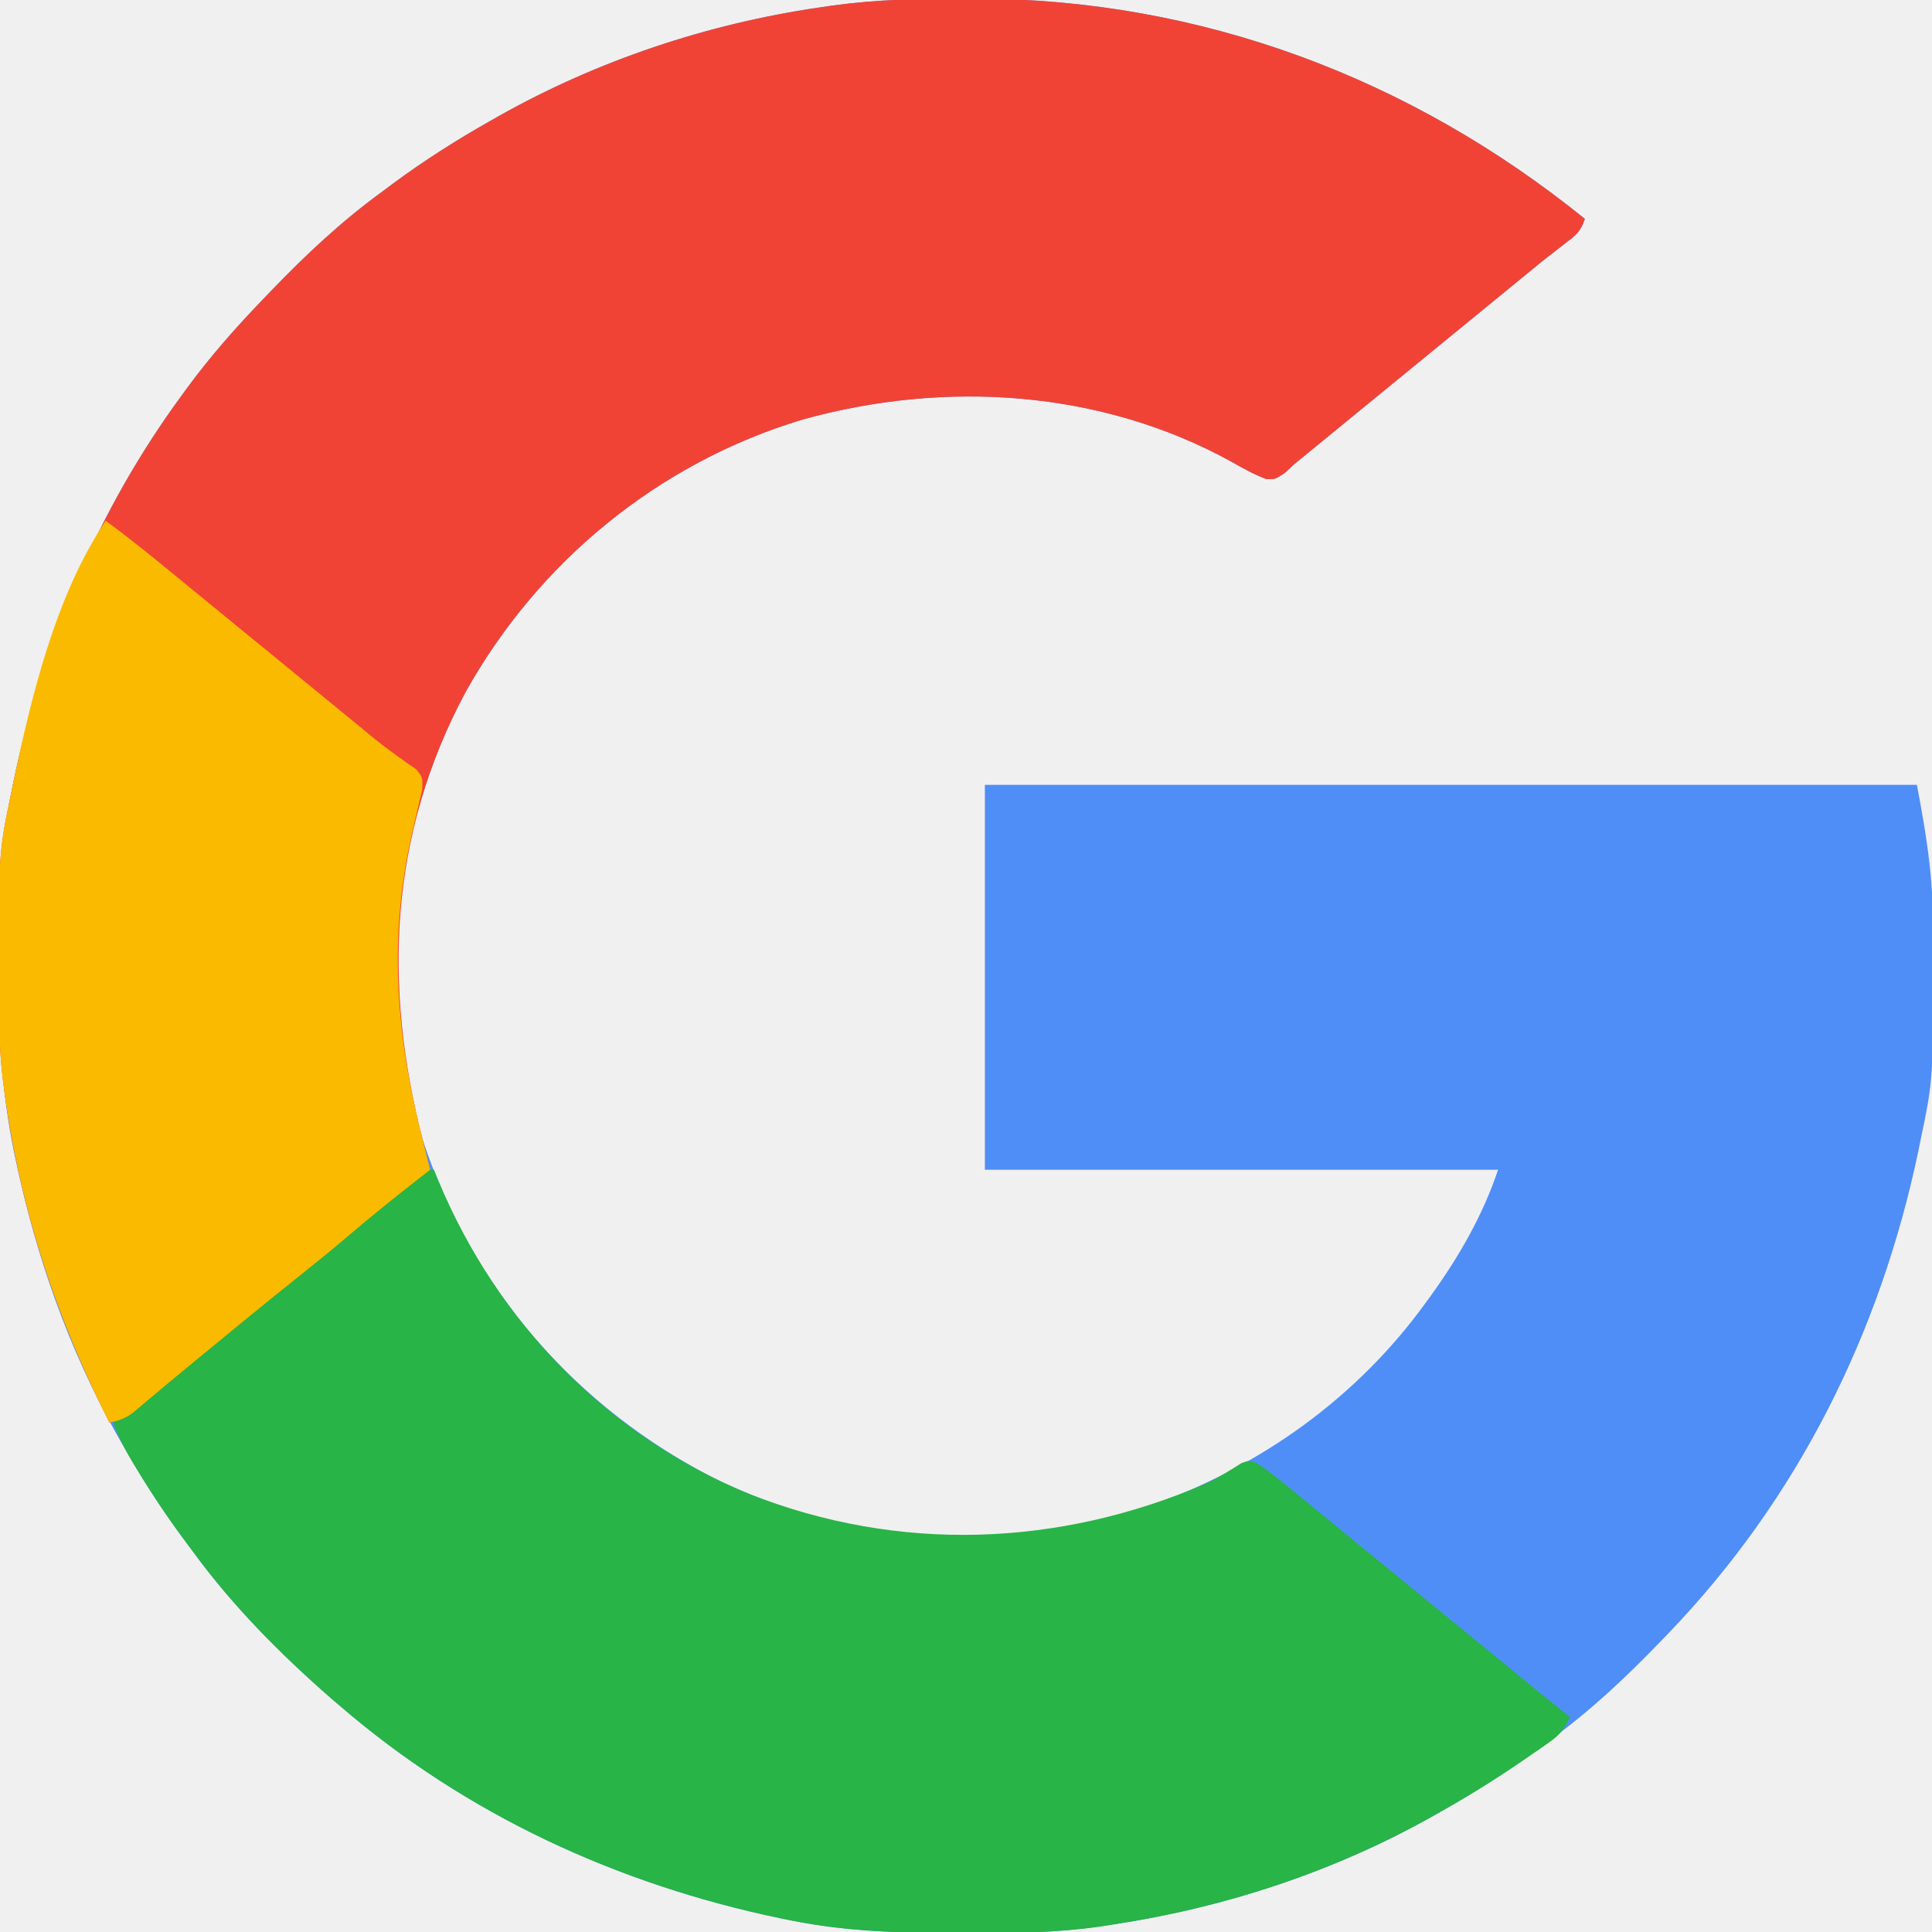
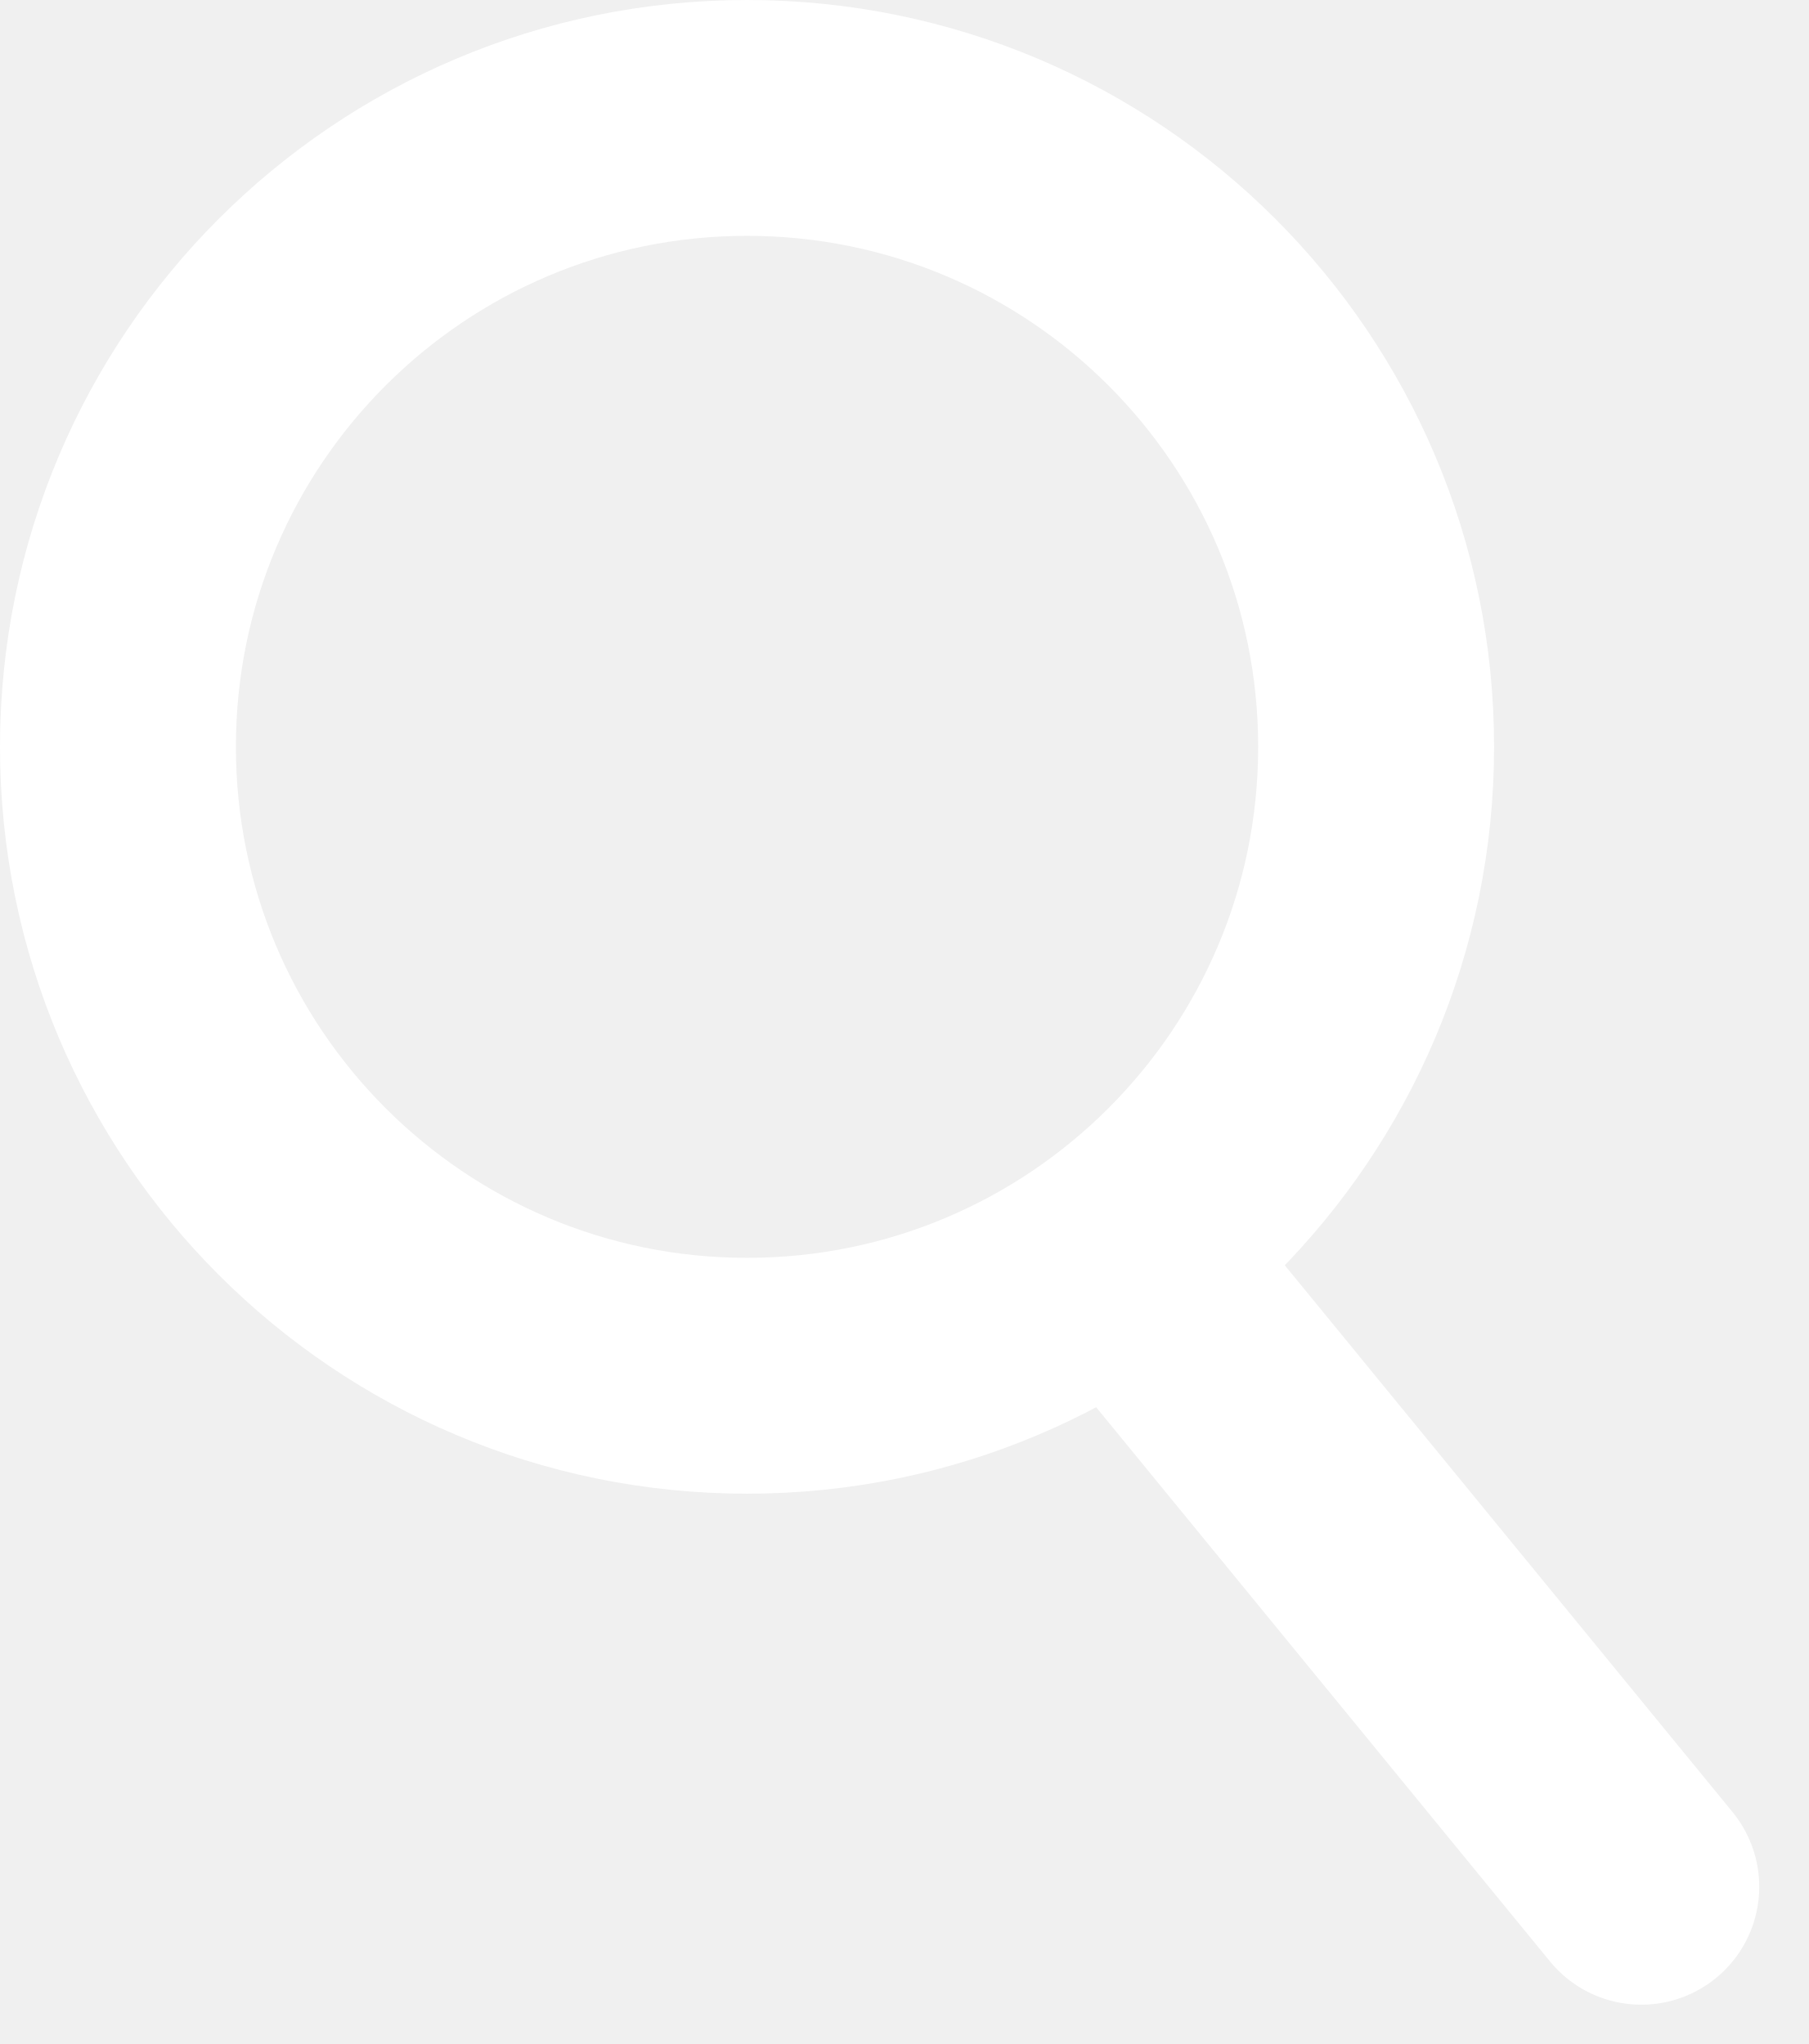
- <svg xmlns="http://www.w3.org/2000/svg" version="1.1" width="512" height="512">
-   <path d="M0 0 C0.986 0.001 1.972 0.001 2.987 0.002 C62.449 0.152 118.041 21.037 164.188 58.375 C162.987 61.977 161.789 62.718 158.812 65 C157.906 65.705 157 66.41 156.066 67.137 C155.116 67.875 154.166 68.614 153.188 69.375 C151.37 70.848 149.558 72.327 147.75 73.812 C146.833 74.564 145.917 75.316 144.973 76.09 C144.054 76.844 143.134 77.598 142.188 78.375 C140.354 79.875 138.521 81.375 136.688 82.875 C135.78 83.618 134.873 84.36 133.938 85.125 C103.688 109.875 103.688 109.875 100.961 112.105 C99.049 113.67 97.138 115.235 95.227 116.801 C94.265 117.588 93.303 118.376 92.312 119.188 C91.449 119.895 90.585 120.603 89.695 121.332 C88.454 122.343 88.454 122.343 87.188 123.375 C86.36 124.142 85.532 124.909 84.68 125.699 C82.188 127.375 82.188 127.375 79.789 127.352 C76.522 126.125 73.576 124.486 70.562 122.75 C35.885 103.636 -5.416 101.061 -43.165 111.577 C-81.324 123.075 -113.242 149.259 -132.55 184.002 C-152.125 220.654 -155.764 262.71 -143.812 302.375 C-130.702 341.948 -103 373.72 -65.816 392.496 C-30.156 409.68 11.305 411.931 48.808 399.507 C78.227 389.064 103.902 370.756 122.188 345.375 C122.622 344.778 123.056 344.181 123.504 343.566 C130.848 333.372 137.198 322.344 141.188 310.375 C96.308 310.375 51.428 310.375 5.188 310.375 C5.188 276.715 5.188 243.055 5.188 208.375 C86.698 208.375 168.208 208.375 252.188 208.375 C254.48 220.6 256.33 231.299 256.391 243.508 C256.398 244.454 256.405 245.401 256.412 246.376 C256.64 285.892 256.64 285.892 253.188 302.375 C252.889 303.837 252.889 303.837 252.585 305.329 C242.465 353.711 220.548 397.699 186.188 433.375 C185.555 434.034 184.923 434.694 184.272 435.373 C175.128 444.861 165.83 453.601 155.188 461.375 C154.036 462.233 152.885 463.091 151.734 463.949 C143.545 469.987 135.042 475.37 126.188 480.375 C125.48 480.777 124.773 481.179 124.044 481.594 C97.841 496.346 68.901 505.88 39.188 510.375 C38.062 510.552 36.937 510.73 35.777 510.912 C24.245 512.56 12.824 512.733 1.188 512.688 C0.192 512.685 -0.803 512.683 -1.828 512.681 C-16.673 512.629 -31.209 512.305 -45.812 509.375 C-46.804 509.176 -47.796 508.978 -48.818 508.773 C-92.052 499.783 -132.284 481.297 -165.812 452.375 C-166.558 451.741 -167.303 451.107 -168.07 450.453 C-181.575 438.642 -194.247 425.891 -204.812 411.375 C-205.669 410.225 -206.526 409.075 -207.383 407.926 C-213.423 399.736 -218.806 391.231 -223.812 382.375 C-224.215 381.668 -224.617 380.961 -225.031 380.232 C-237.719 357.697 -246.172 333.432 -251.562 308.188 C-251.761 307.263 -251.96 306.338 -252.165 305.385 C-255.457 289.178 -256.188 273.245 -256.125 256.75 C-256.123 255.732 -256.121 254.714 -256.118 253.665 C-256.069 239.056 -255.818 224.724 -252.812 210.375 C-252.614 209.4 -252.415 208.425 -252.21 207.421 C-244.487 170.5 -230.143 135.863 -207.812 105.375 C-207.396 104.802 -206.98 104.229 -206.552 103.639 C-200.229 94.985 -193.252 87.08 -185.812 79.375 C-184.839 78.36 -184.839 78.36 -183.845 77.325 C-174.716 67.856 -165.436 59.135 -154.812 51.375 C-153.661 50.517 -152.51 49.659 -151.359 48.801 C-143.17 42.763 -134.667 37.38 -125.812 32.375 C-125.105 31.973 -124.398 31.571 -123.669 31.156 C-97.523 16.435 -68.501 6.734 -38.812 2.375 C-37.61 2.198 -36.408 2.022 -35.169 1.84 C-23.452 0.236 -11.813 -0.025 0 0 Z " fill="#508EF7" transform="translate(255.8125,-0.375)" />
-   <path d="M0 0 C0.986 0.001 1.972 0.001 2.987 0.002 C62.449 0.152 118.041 21.037 164.188 58.375 C162.987 61.977 161.789 62.718 158.812 65 C157.906 65.705 157 66.41 156.066 67.137 C155.116 67.875 154.166 68.614 153.188 69.375 C151.37 70.848 149.558 72.327 147.75 73.812 C146.833 74.564 145.917 75.316 144.973 76.09 C144.054 76.844 143.134 77.598 142.188 78.375 C140.354 79.875 138.521 81.375 136.688 82.875 C135.78 83.618 134.873 84.36 133.938 85.125 C103.688 109.875 103.688 109.875 100.961 112.105 C99.049 113.67 97.138 115.235 95.227 116.801 C94.265 117.588 93.303 118.376 92.312 119.188 C91.449 119.895 90.585 120.603 89.695 121.332 C88.454 122.343 88.454 122.343 87.188 123.375 C86.36 124.142 85.532 124.909 84.68 125.699 C82.188 127.375 82.188 127.375 79.789 127.352 C76.522 126.125 73.576 124.486 70.562 122.75 C35.885 103.636 -5.416 101.061 -43.165 111.577 C-81.324 123.075 -113.242 149.259 -132.55 184.002 C-152.705 221.74 -154.291 261.635 -143.812 302.375 C-143.143 305.041 -142.478 307.708 -141.812 310.375 C-142.672 311.041 -143.532 311.708 -144.418 312.395 C-151.13 317.62 -157.733 322.94 -164.203 328.463 C-168.091 331.778 -172.044 334.996 -176.047 338.172 C-185.319 345.558 -194.477 353.087 -203.625 360.625 C-204.691 361.502 -204.691 361.502 -205.778 362.396 C-208.929 364.988 -212.072 367.588 -215.188 370.223 C-216.157 371.036 -217.126 371.849 -218.125 372.688 C-219.357 373.734 -219.357 373.734 -220.613 374.801 C-222.796 376.364 -224.238 376.82 -226.812 377.375 C-241.095 349.165 -250.782 319.781 -254.812 288.375 C-254.9 287.708 -254.987 287.041 -255.077 286.353 C-255.773 280.637 -255.987 274.998 -256.016 269.242 C-256.026 267.823 -256.026 267.823 -256.037 266.374 C-256.265 226.858 -256.265 226.858 -252.812 210.375 C-252.614 209.4 -252.415 208.425 -252.21 207.421 C-244.487 170.5 -230.143 135.863 -207.812 105.375 C-207.396 104.802 -206.98 104.229 -206.552 103.639 C-200.229 94.985 -193.252 87.08 -185.812 79.375 C-184.839 78.36 -184.839 78.36 -183.845 77.325 C-174.716 67.856 -165.436 59.135 -154.812 51.375 C-153.661 50.517 -152.51 49.659 -151.359 48.801 C-143.17 42.763 -134.667 37.38 -125.812 32.375 C-125.105 31.973 -124.398 31.571 -123.669 31.156 C-97.523 16.435 -68.501 6.734 -38.812 2.375 C-37.61 2.198 -36.408 2.022 -35.169 1.84 C-23.452 0.236 -11.813 -0.025 0 0 Z " fill="#F14335" transform="translate(255.8125,-0.375)" />
-   <path d="M0 0 C0.401 0.981 0.802 1.962 1.215 2.973 C16.821 40.356 45.84 70.405 83.535 85.91 C123.312 101.565 165.646 99.973 204.736 83.09 C207.952 81.542 210.961 79.68 213.966 77.758 C216 77 216 77 218.124 77.765 C220.381 79.251 222.468 80.854 224.562 82.562 C225.881 83.634 225.881 83.634 227.227 84.727 C228.599 85.852 228.599 85.852 230 87 C230.895 87.73 231.789 88.459 232.711 89.211 C235.477 91.47 238.239 93.735 241 96 C242.833 97.5 244.666 99 246.5 100.5 C263 114 263 114 279.5 127.5 C280.85 128.604 280.85 128.604 282.227 129.73 C284.138 131.295 286.05 132.86 287.961 134.426 C288.923 135.213 289.884 136.001 290.875 136.812 C291.739 137.52 292.602 138.228 293.492 138.957 C295.983 140.986 298.488 142.997 301 145 C299.662 148.109 298.379 149.763 295.613 151.699 C294.93 152.181 294.247 152.664 293.543 153.161 C292.807 153.665 292.071 154.168 291.312 154.688 C290.548 155.217 289.783 155.747 288.996 156.292 C281.847 161.195 274.552 165.749 267 170 C266.297 170.399 265.594 170.799 264.87 171.21 C238.662 185.967 209.72 195.504 180 200 C178.875 200.177 177.749 200.355 176.59 200.537 C165.057 202.185 153.637 202.358 142 202.312 C141.005 202.31 140.01 202.308 138.984 202.306 C124.139 202.254 109.603 201.93 95 199 C94.008 198.801 93.016 198.603 91.994 198.398 C48.76 189.408 8.529 170.922 -25 142 C-26.118 141.049 -26.118 141.049 -27.258 140.078 C-40.763 128.267 -53.434 115.516 -64 101 C-64.856 99.85 -65.713 98.7 -66.57 97.551 C-71.012 91.525 -75.132 85.348 -79 78.938 C-79.374 78.318 -79.748 77.699 -80.133 77.061 C-82.064 73.794 -83.705 70.568 -85 67 C-83.728 66.018 -83.728 66.018 -82.43 65.016 C-76.161 60.148 -69.993 55.205 -64 50 C-58.846 45.526 -53.572 41.257 -48.18 37.074 C-44.201 33.977 -40.329 30.78 -36.5 27.5 C-31.525 23.239 -26.435 19.158 -21.255 15.149 C-18.219 12.787 -15.244 10.378 -12.332 7.863 C-11.445 7.098 -11.445 7.098 -10.541 6.316 C-9.413 5.335 -8.29 4.347 -7.174 3.352 C-3.326 0 -3.326 0 0 0 Z " fill="#28B446" transform="translate(115,310)" />
-   <path d="M0 0 C6.527 4.769 12.766 9.857 19 15 C20.833 16.501 22.666 18.001 24.5 19.5 C41 33 41 33 57.5 46.5 C58.406 47.241 59.312 47.982 60.246 48.746 C62.093 50.258 63.94 51.771 65.785 53.285 C66.702 54.037 67.618 54.788 68.562 55.562 C69.456 56.304 70.349 57.045 71.27 57.809 C73.12 59.294 75.016 60.723 76.949 62.098 C78.336 63.101 78.336 63.101 79.75 64.125 C81.011 64.995 81.011 64.995 82.297 65.883 C84 68 84 68 83.887 71.223 C83.594 72.469 83.301 73.716 83 75 C82.854 75.647 82.708 76.294 82.558 76.96 C82.244 78.342 81.922 79.722 81.591 81.101 C74.799 109.536 76.775 135.911 84 164 C84.67 166.666 85.335 169.333 86 172 C85.14 172.666 84.28 173.333 83.395 174.02 C76.682 179.245 70.08 184.565 63.61 190.088 C59.721 193.403 55.768 196.621 51.766 199.797 C42.494 207.183 33.336 214.712 24.188 222.25 C23.122 223.127 23.122 223.127 22.034 224.021 C18.884 226.613 15.74 229.213 12.625 231.848 C11.656 232.661 10.686 233.474 9.688 234.312 C8.456 235.359 8.456 235.359 7.199 236.426 C5.016 237.989 3.575 238.445 1 239 C-13.282 210.79 -22.969 181.406 -27 150 C-27.131 148.999 -27.131 148.999 -27.265 147.978 C-27.961 142.262 -28.175 136.623 -28.203 130.867 C-28.21 129.921 -28.217 128.974 -28.225 127.999 C-28.452 88.483 -28.452 88.483 -25 72 C-24.801 71.025 -24.603 70.05 -24.398 69.046 C-19.587 46.047 -13.204 19.806 0 0 Z " fill="#FABA00" transform="translate(28,138)" />
+ <svg xmlns="http://www.w3.org/2000/svg" width="23" height="26" viewBox="0 0 23 26" fill="none">
+   <circle cx="9.5" cy="9.5" r="8" stroke="white" stroke-width="3" />
+   <path d="M14.398 16.092L20.872 24" stroke="white" stroke-width="3" stroke-linecap="round" />
</svg>
